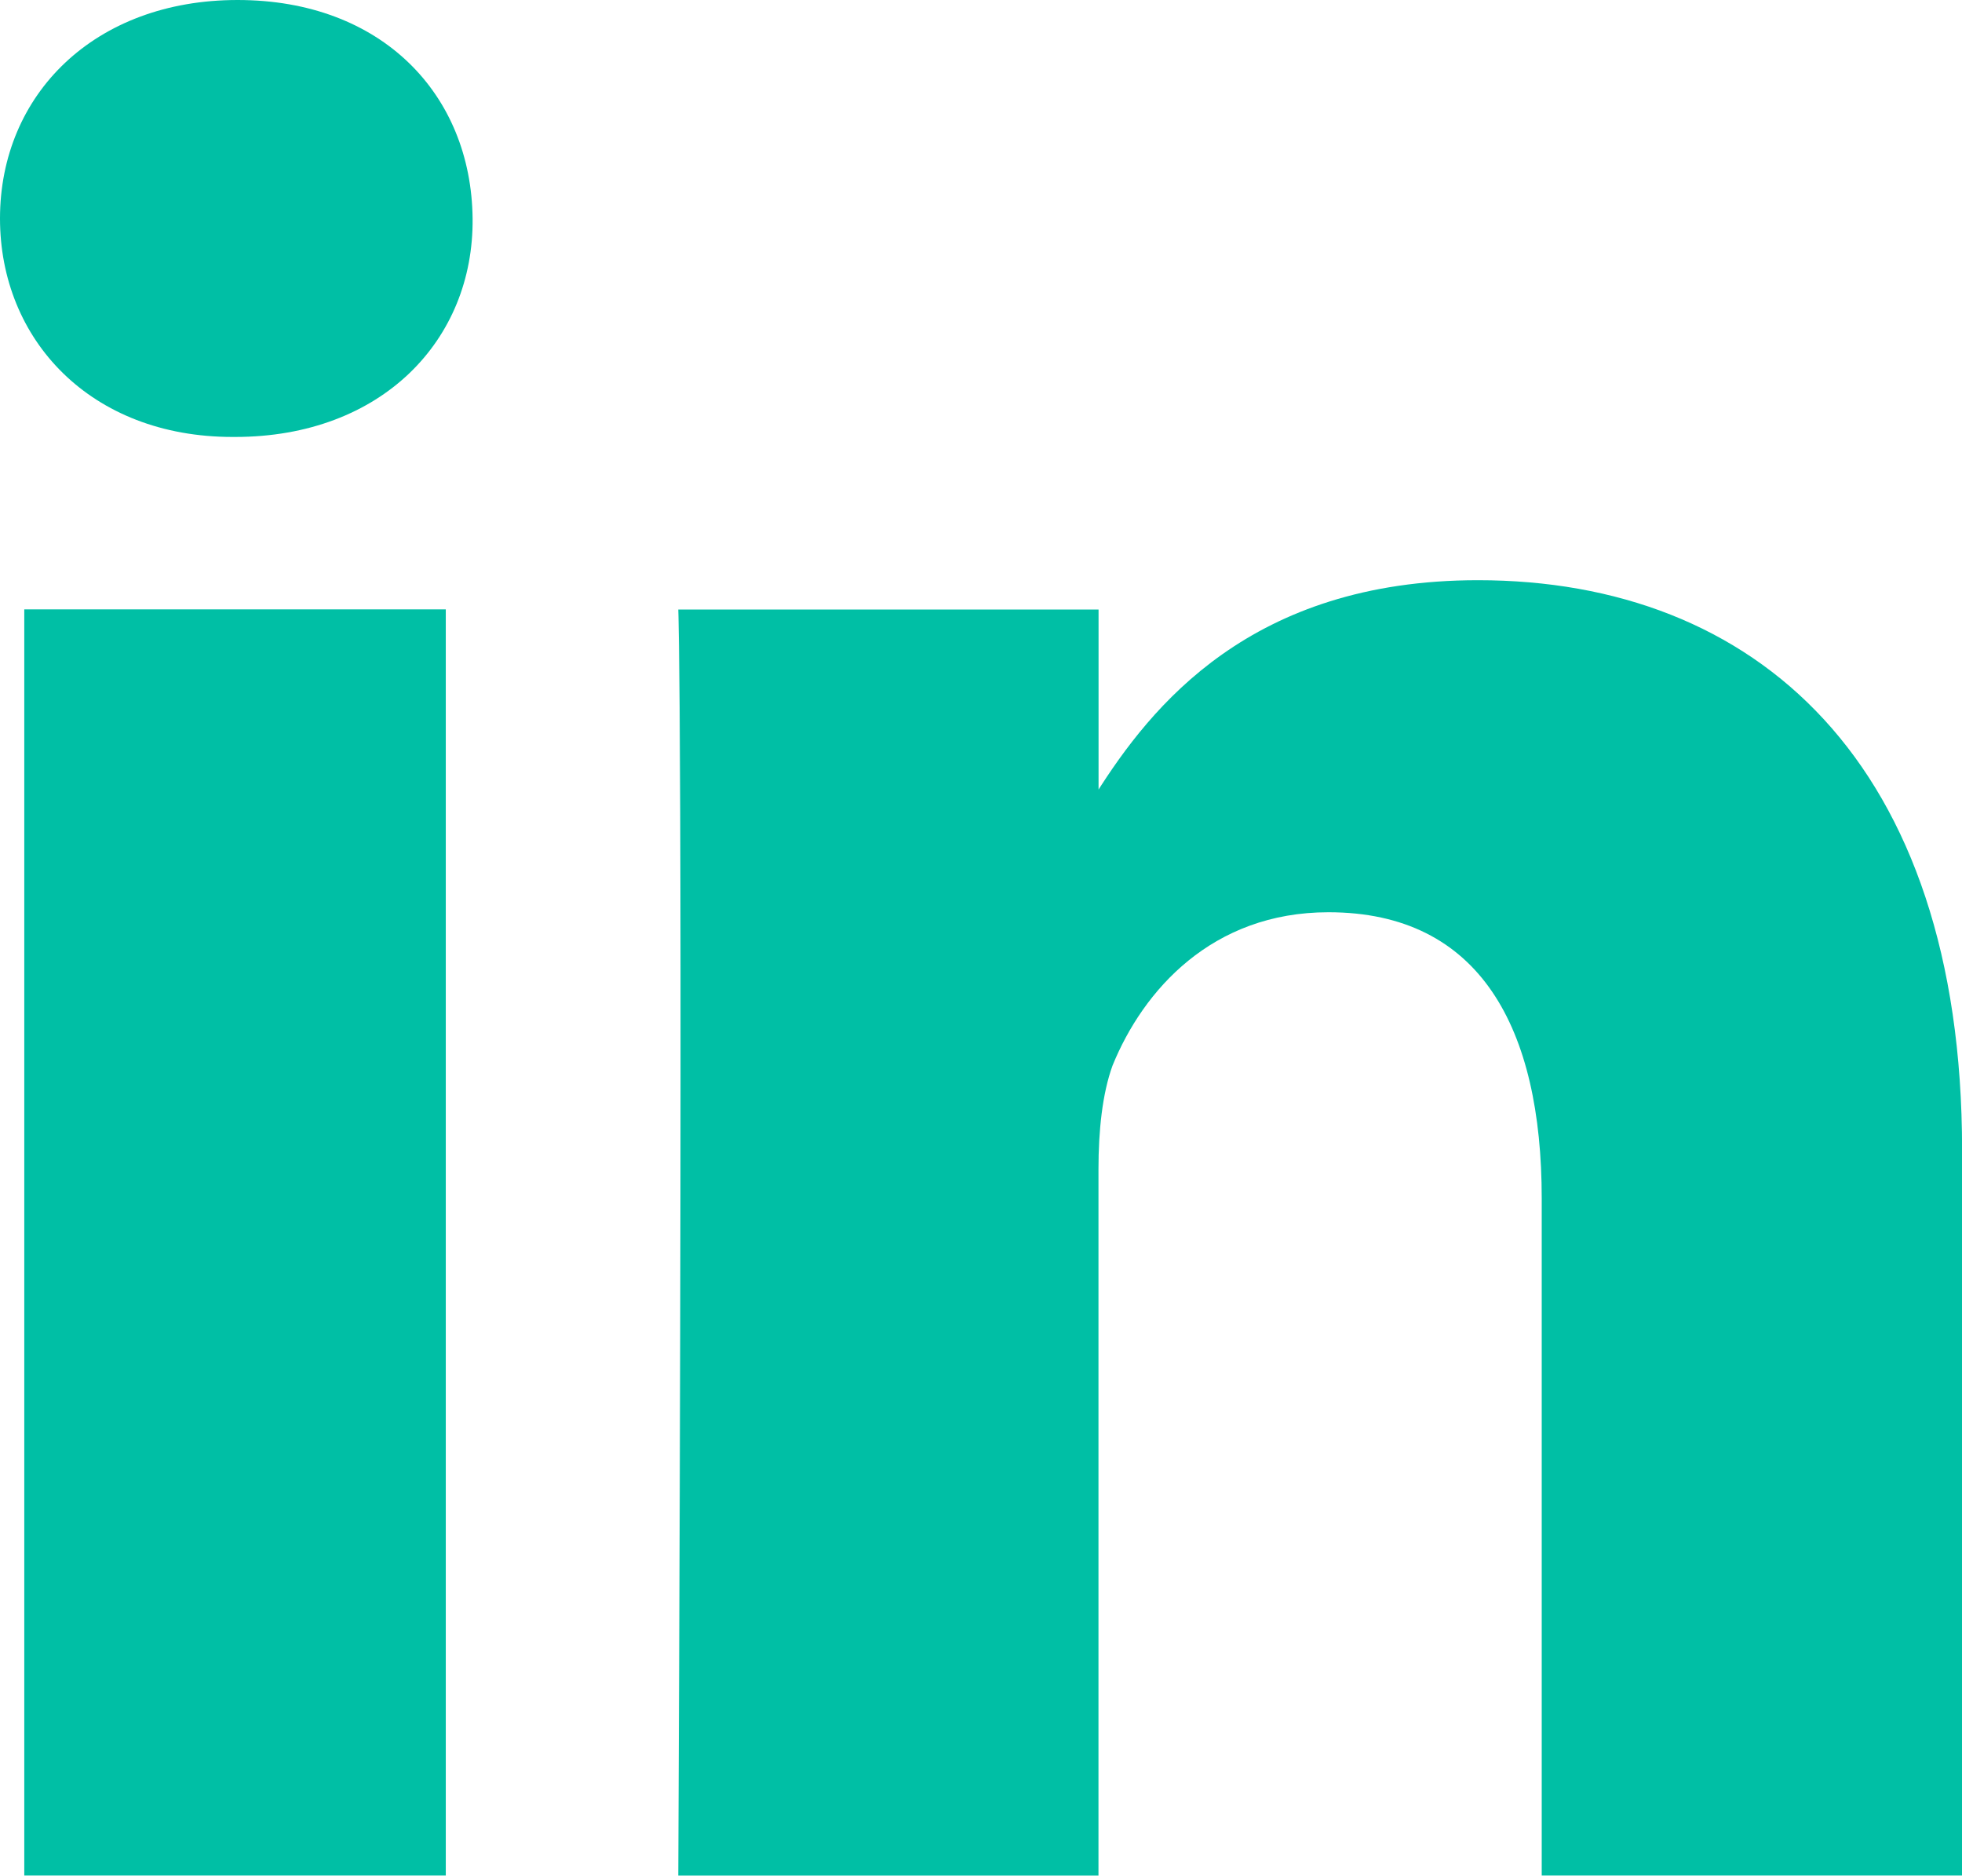
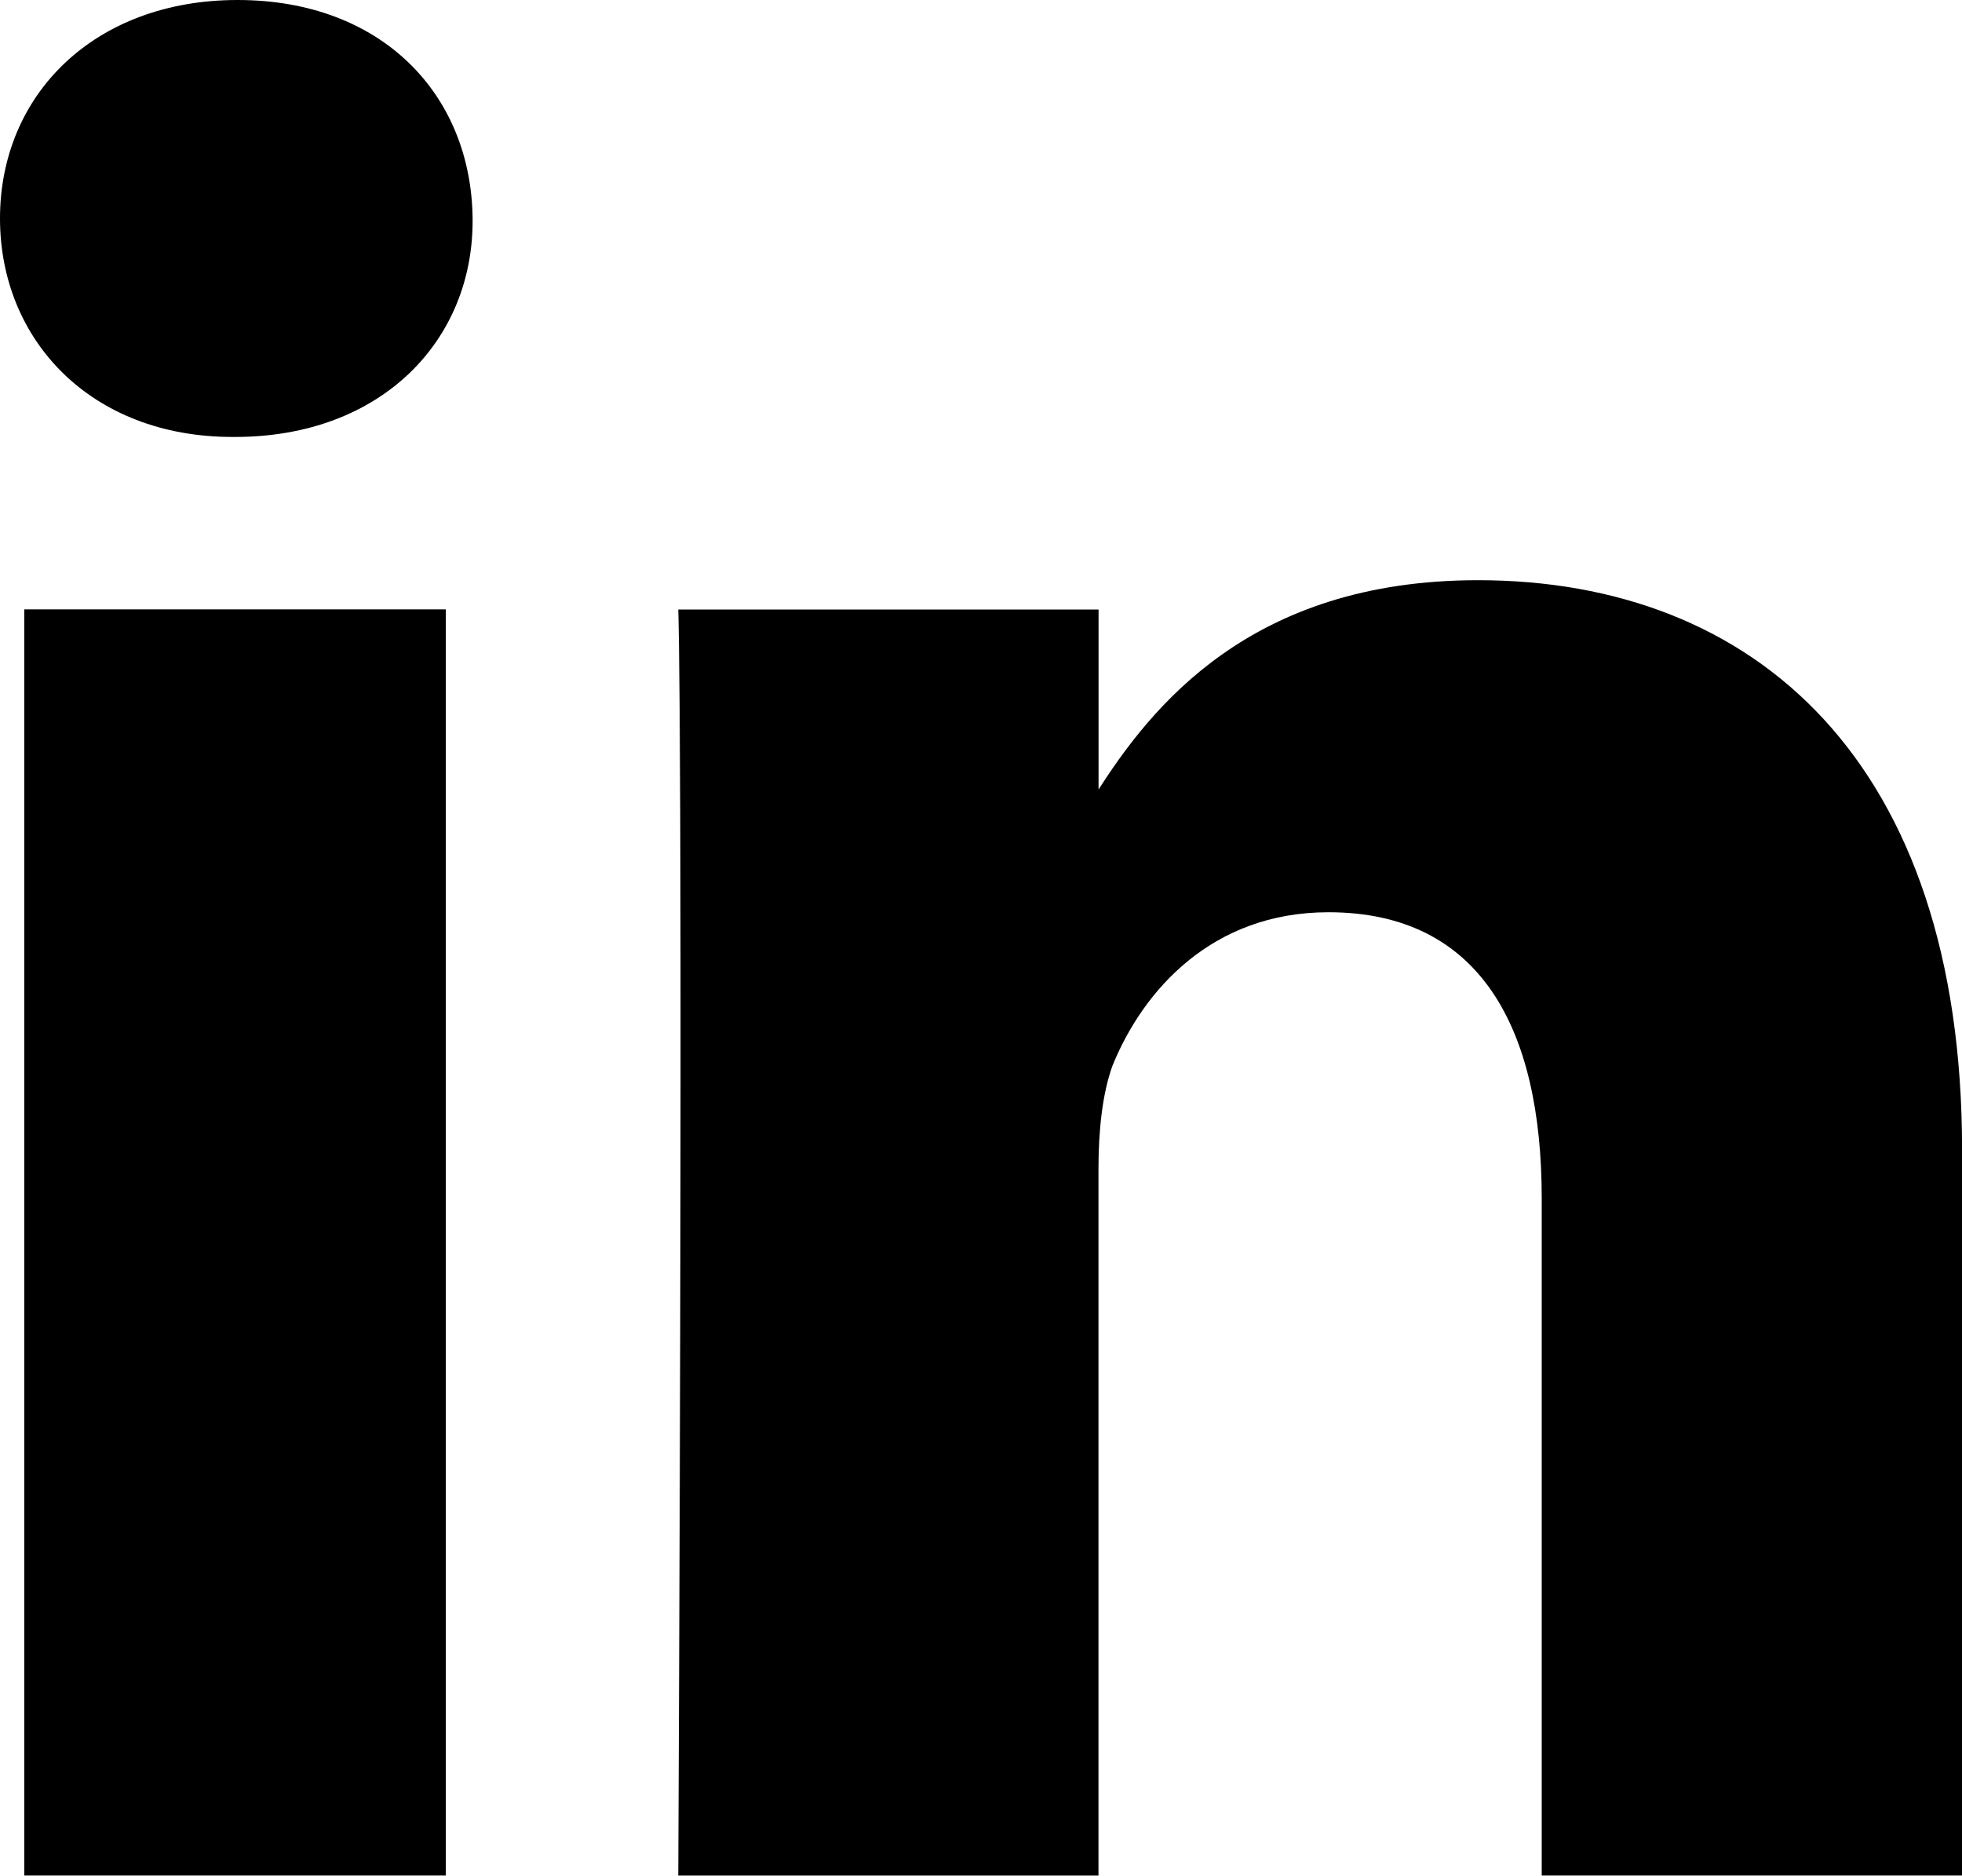
<svg xmlns="http://www.w3.org/2000/svg" version="1.1" id="Layer_1" x="0px" y="0px" width="24px" height="22.938px" viewBox="0 0 24 22.938" enable-background="new 0 0 24 22.938" xml:space="preserve">
  <g>
-     <path fill="#00bfa5" d="M2.875,5.344H2.844C1.109,5.344,0,4.156,0,2.672C0,1.156,1.156,0,2.906,0c1.766,0,2.859,1.156,2.875,2.672   C5.797,4.156,4.672,5.344,2.875,5.344z M5.453,22.938H0.297V7.453h5.156V22.938z M24,22.938h-5.141v-8.281   c0-2.078-0.75-3.5-2.609-3.5c-1.422,0-2.266,0.953-2.641,1.875c-0.125,0.344-0.172,0.797-0.172,1.266v8.641H8.297   c0.063-14.031,0-15.484,0-15.484h5.141v2.25h-0.031c0.672-1.063,1.891-2.609,4.672-2.609c3.391,0,5.922,2.219,5.922,6.969V22.938z" />
+     <path d="M2.875,5.344H2.844C1.109,5.344,0,4.156,0,2.672C0,1.156,1.156,0,2.906,0c1.766,0,2.859,1.156,2.875,2.672   C5.797,4.156,4.672,5.344,2.875,5.344z M5.453,22.938H0.297V7.453h5.156V22.938z M24,22.938h-5.141v-8.281   c0-2.078-0.75-3.5-2.609-3.5c-1.422,0-2.266,0.953-2.641,1.875c-0.125,0.344-0.172,0.797-0.172,1.266v8.641H8.297   c0.063-14.031,0-15.484,0-15.484h5.141v2.25h-0.031c0.672-1.063,1.891-2.609,4.672-2.609c3.391,0,5.922,2.219,5.922,6.969V22.938z" />
  </g>
</svg>
